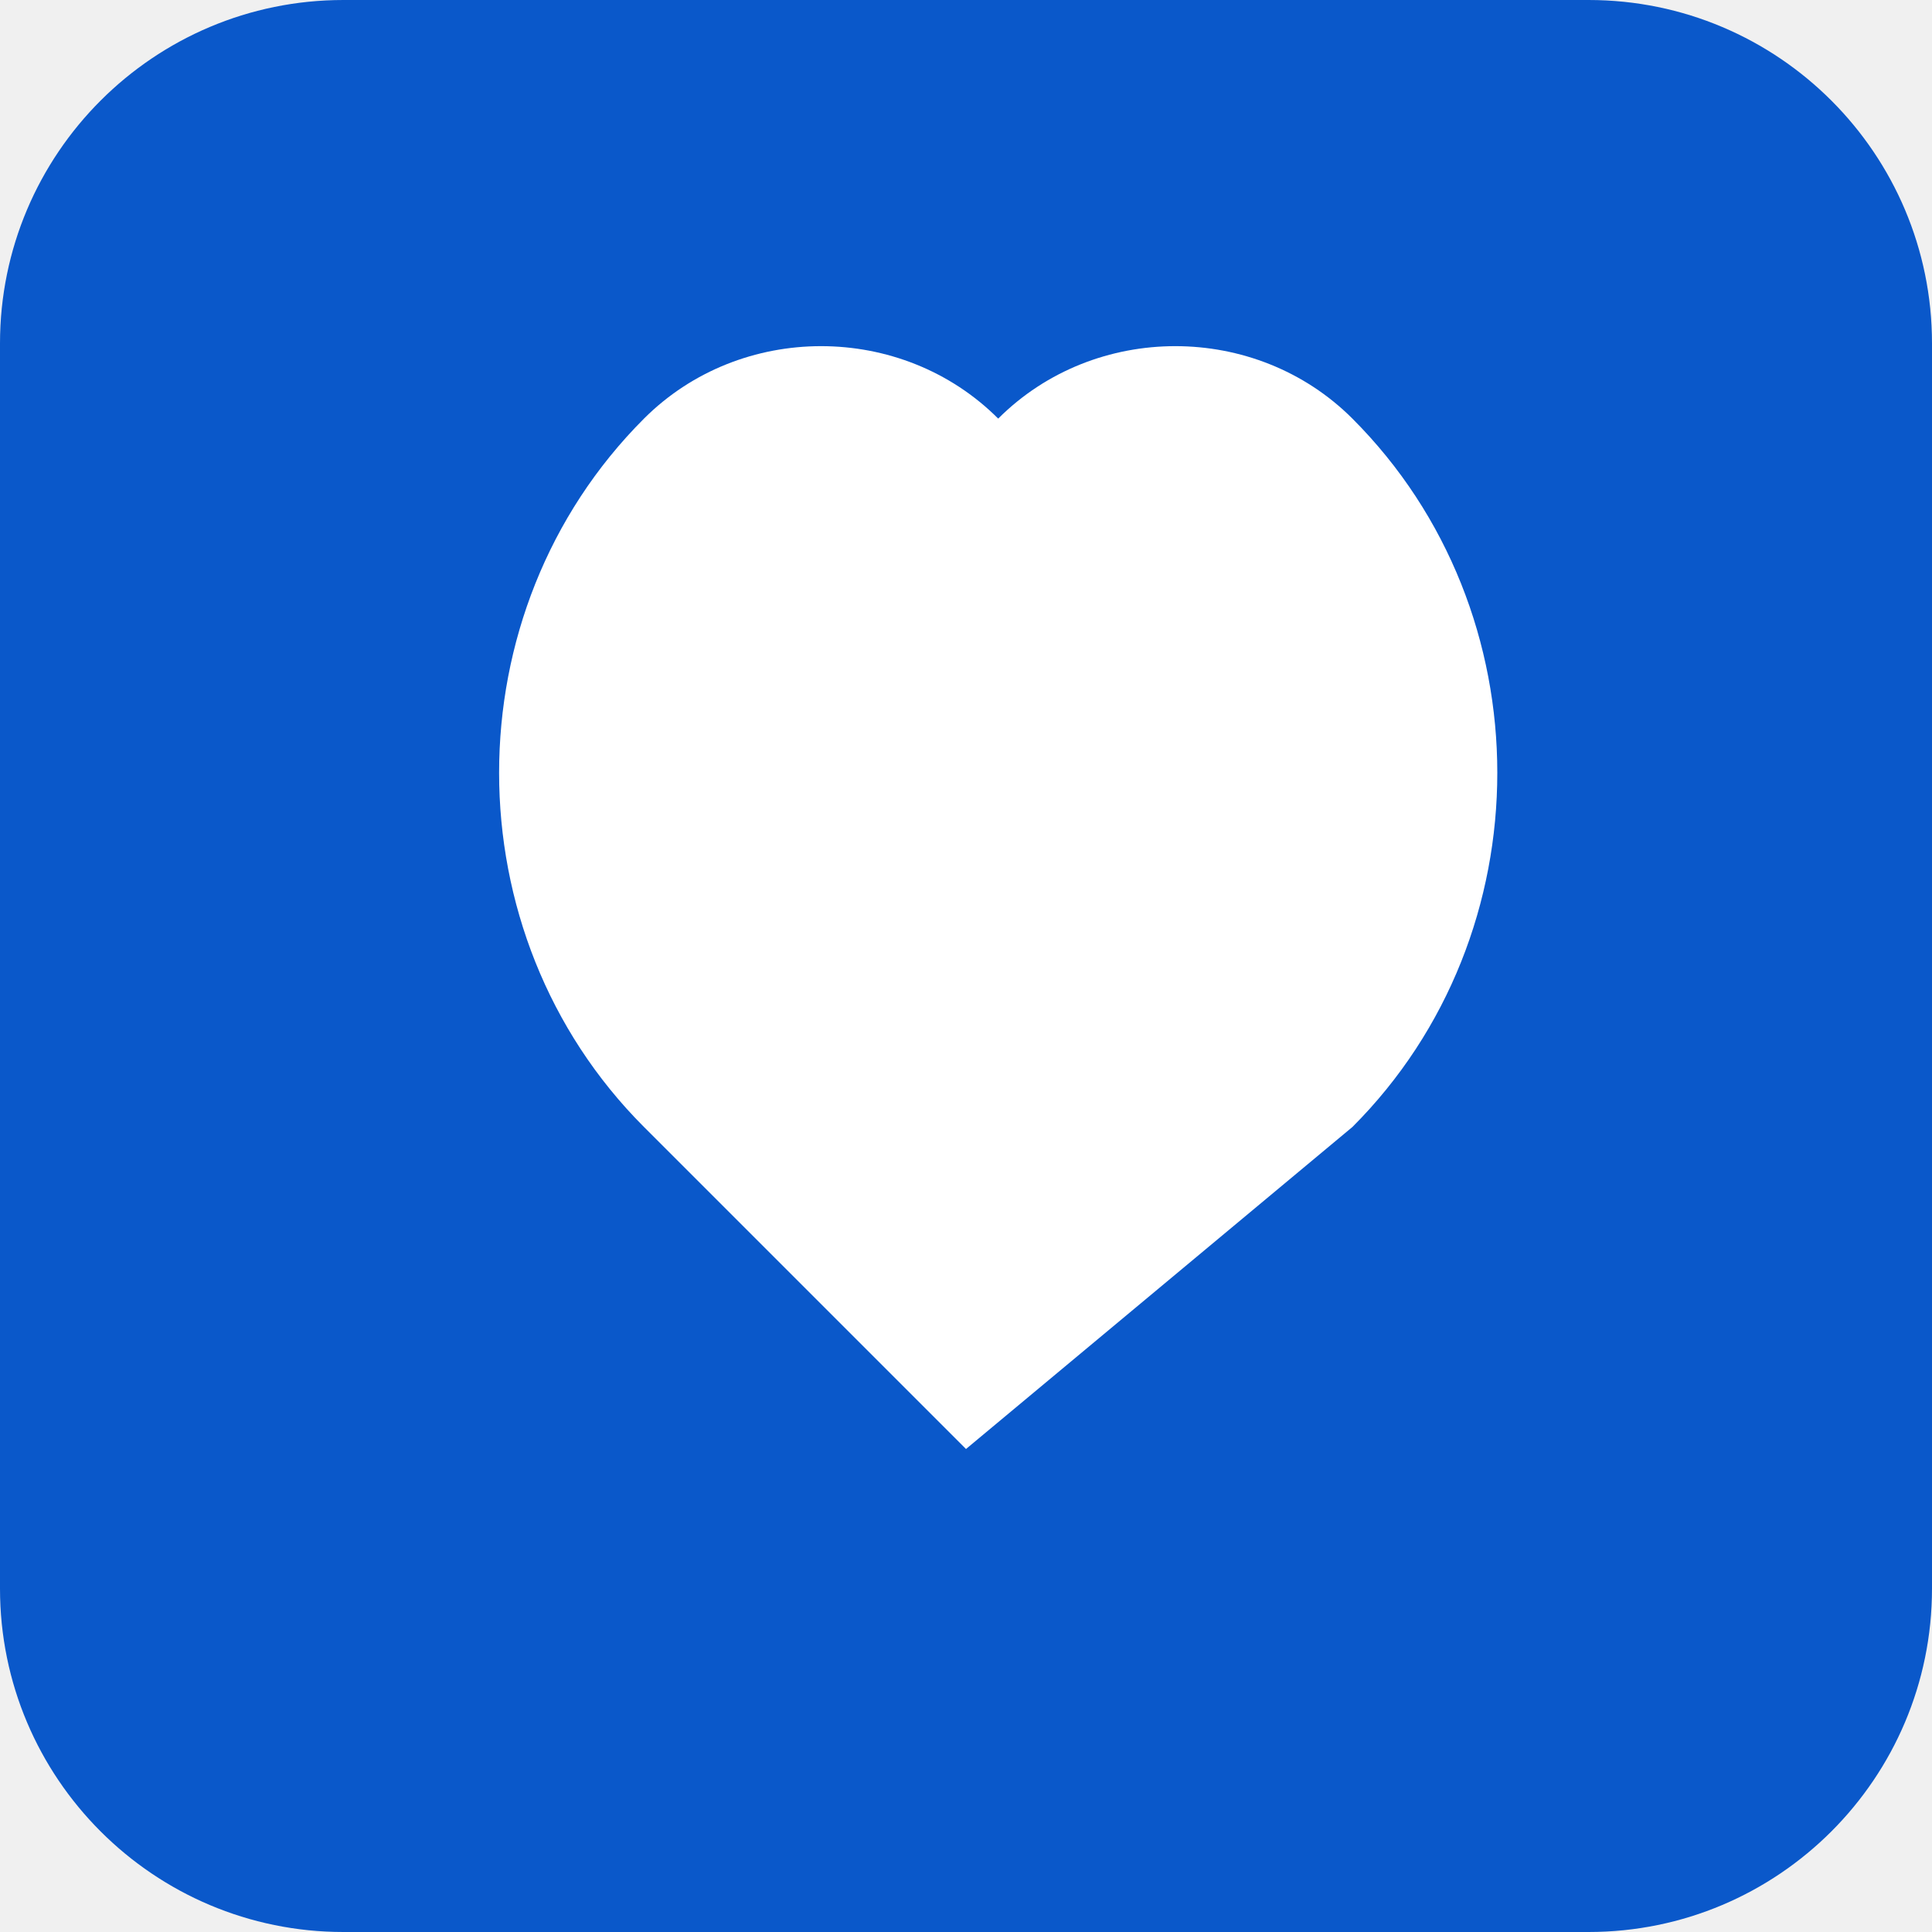
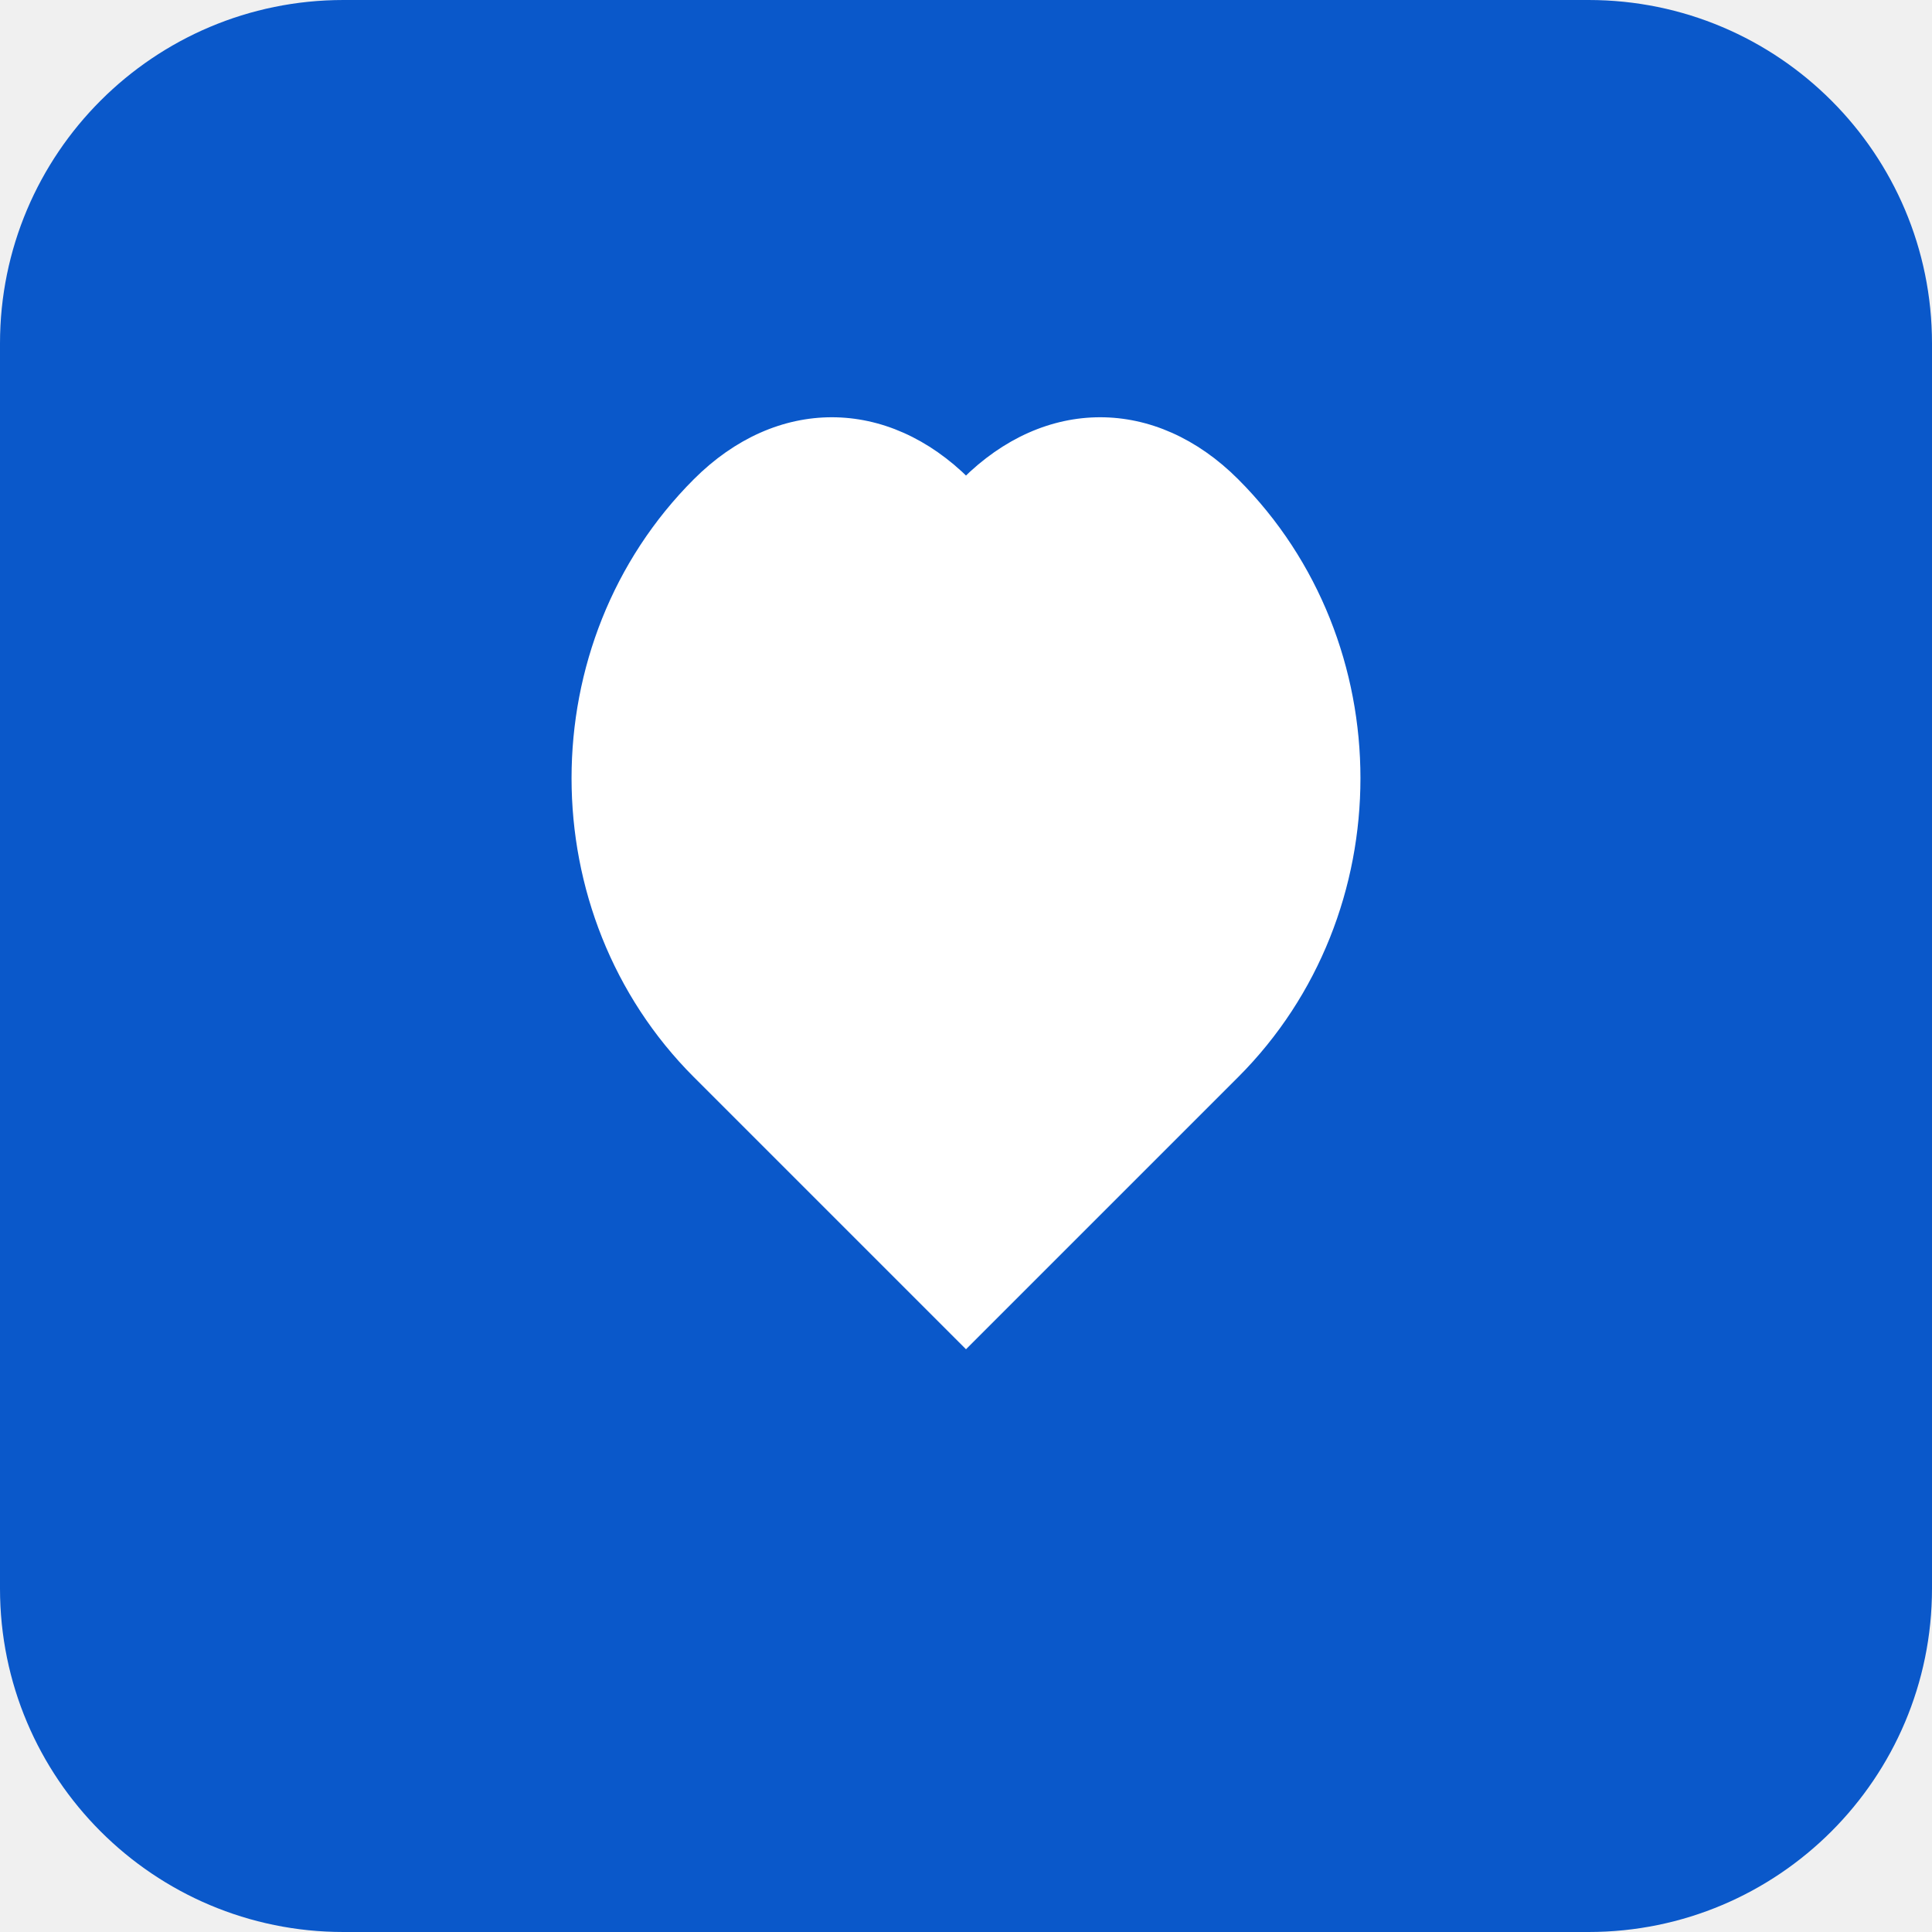
<svg xmlns="http://www.w3.org/2000/svg" width="180" height="180" viewBox="0 0 180 180" fill="none">
  <rect width="180" height="180" rx="32" fill="#0A58CA" />
-   <path d="M90 135L60 105C42 87 42 57 60 39C69 30 84 30 93 39C102 30 117 30 126 39C144 57 144 87 126 105L90 135Z" fill="white" />
+   <path d="M90 125L65 100C50 85 50 60 65 45C72.5 37.5 82.5 37.5 90 45C97.5 37.5 107.5 37.5 115 45C130 60 130 85 115 100L90 125Z" fill="white" stroke="white" stroke-width="1" />
</svg>
